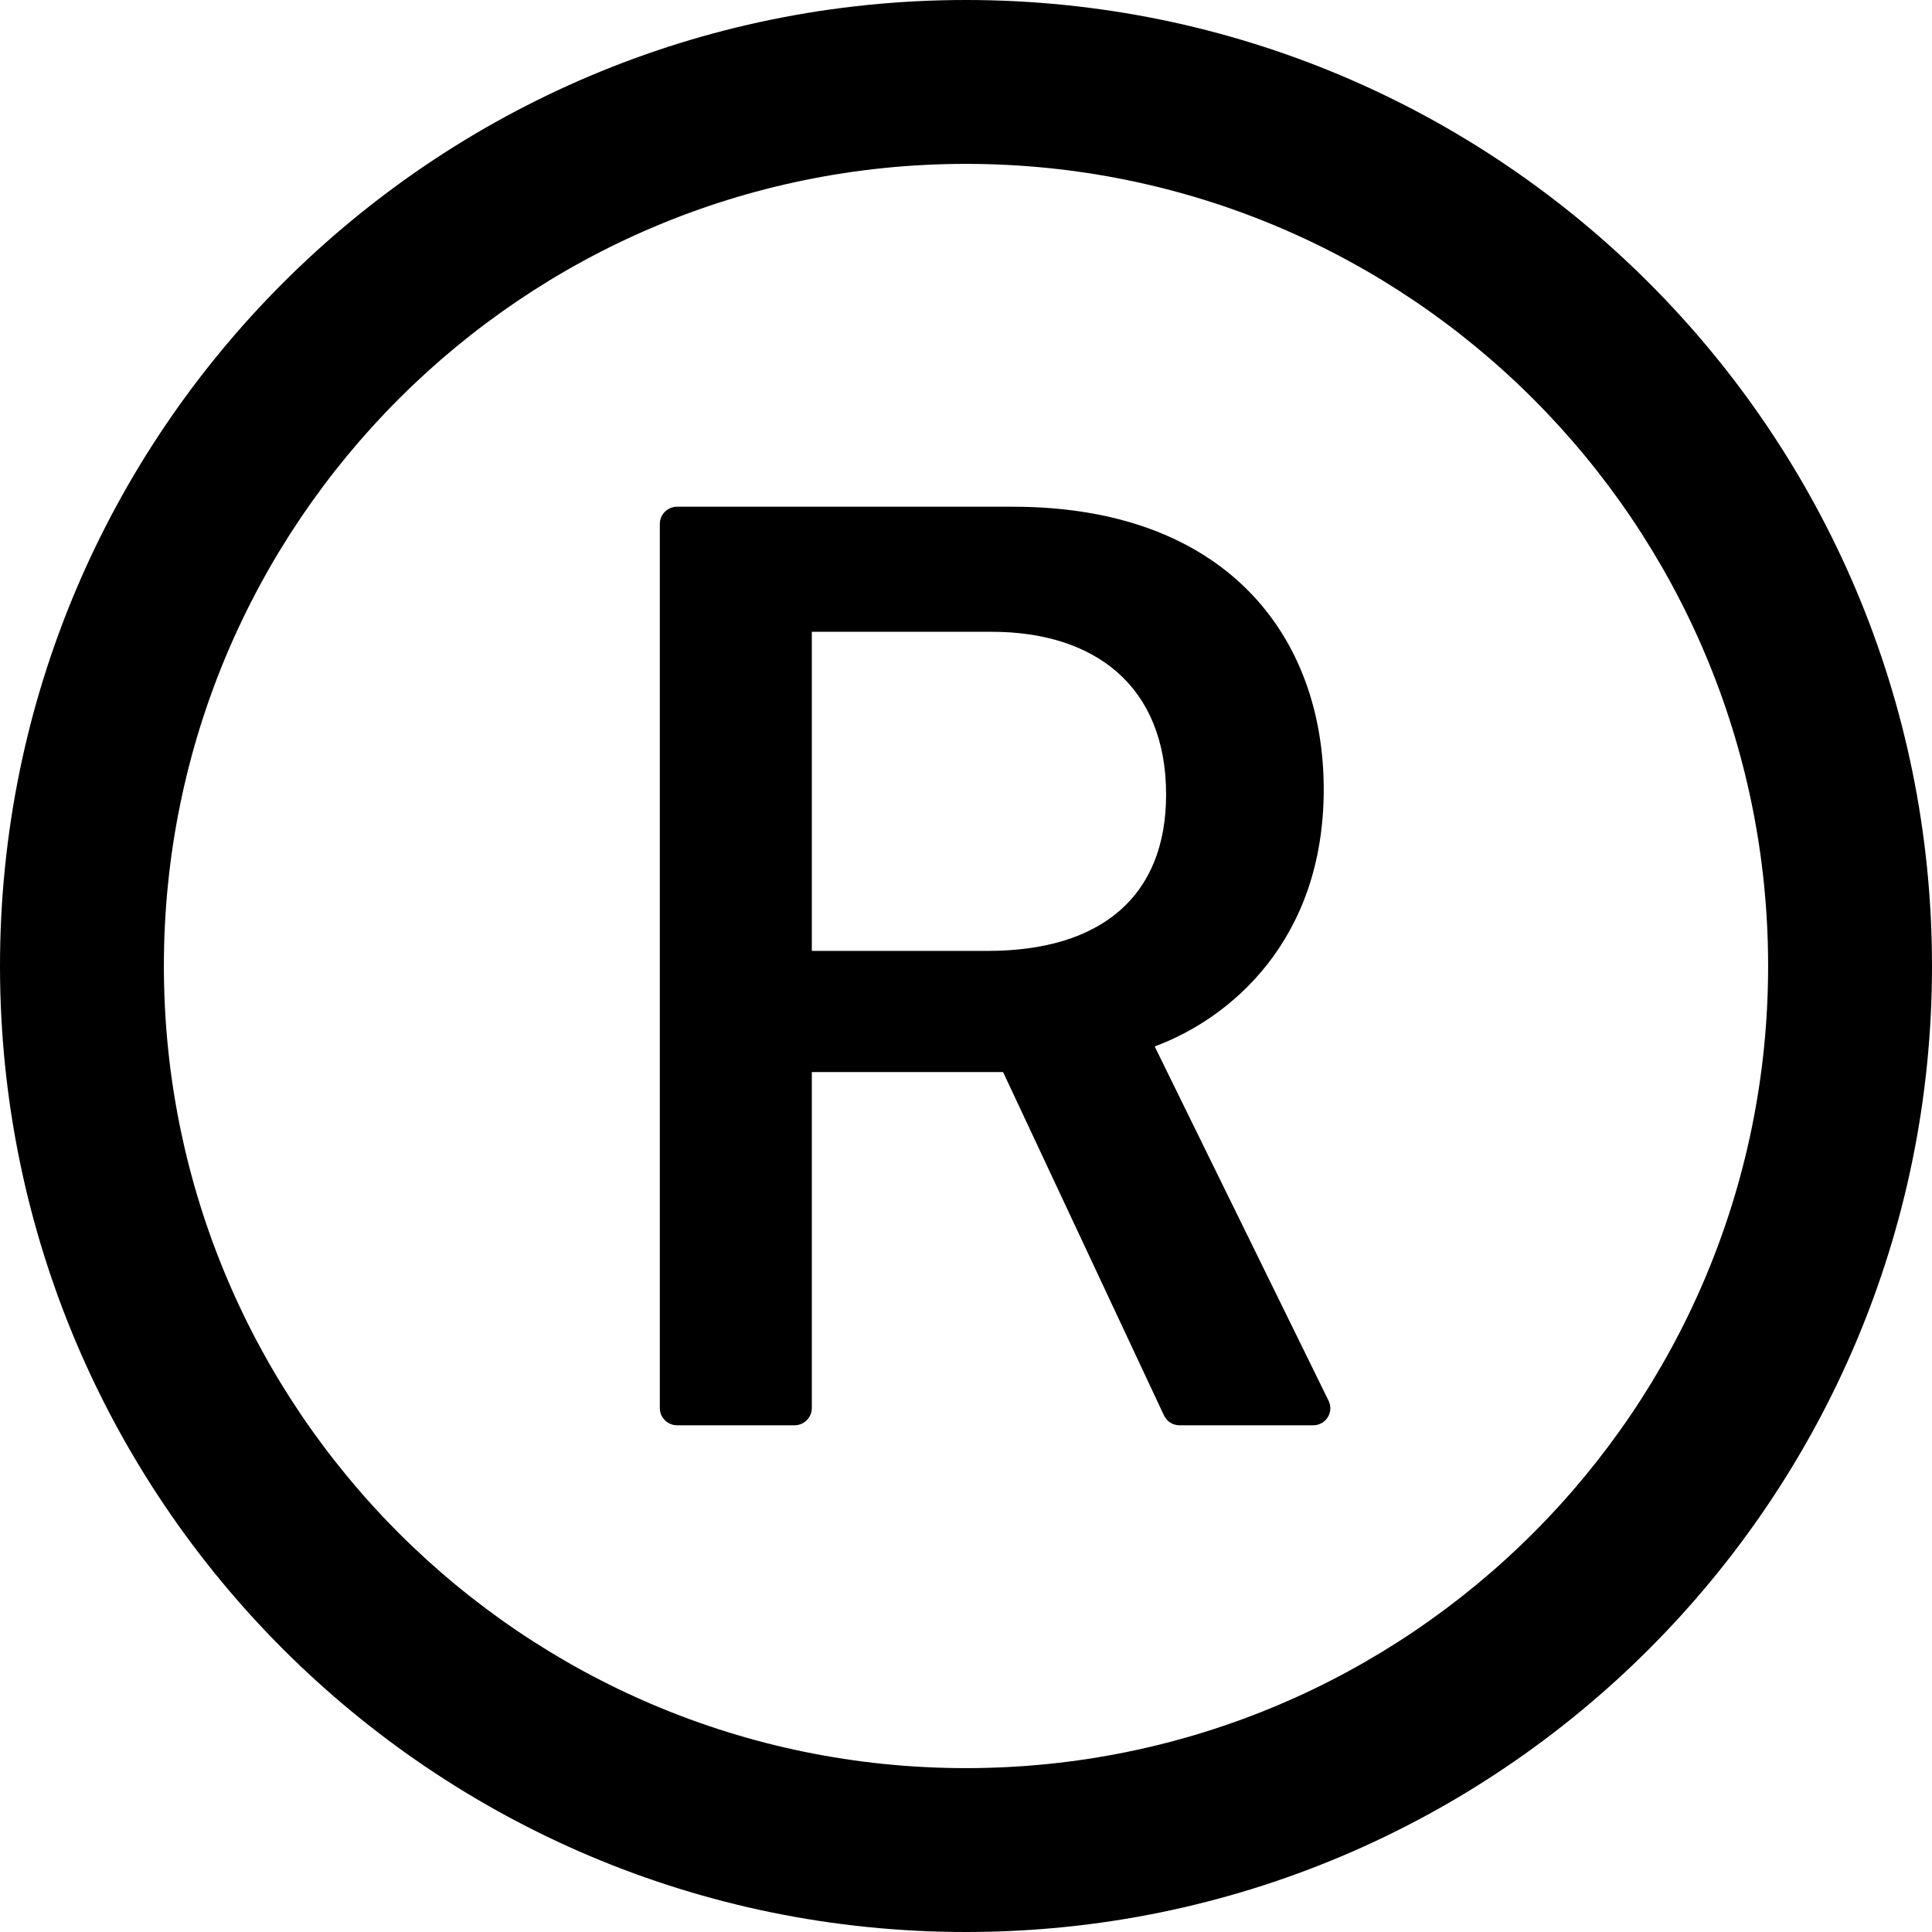
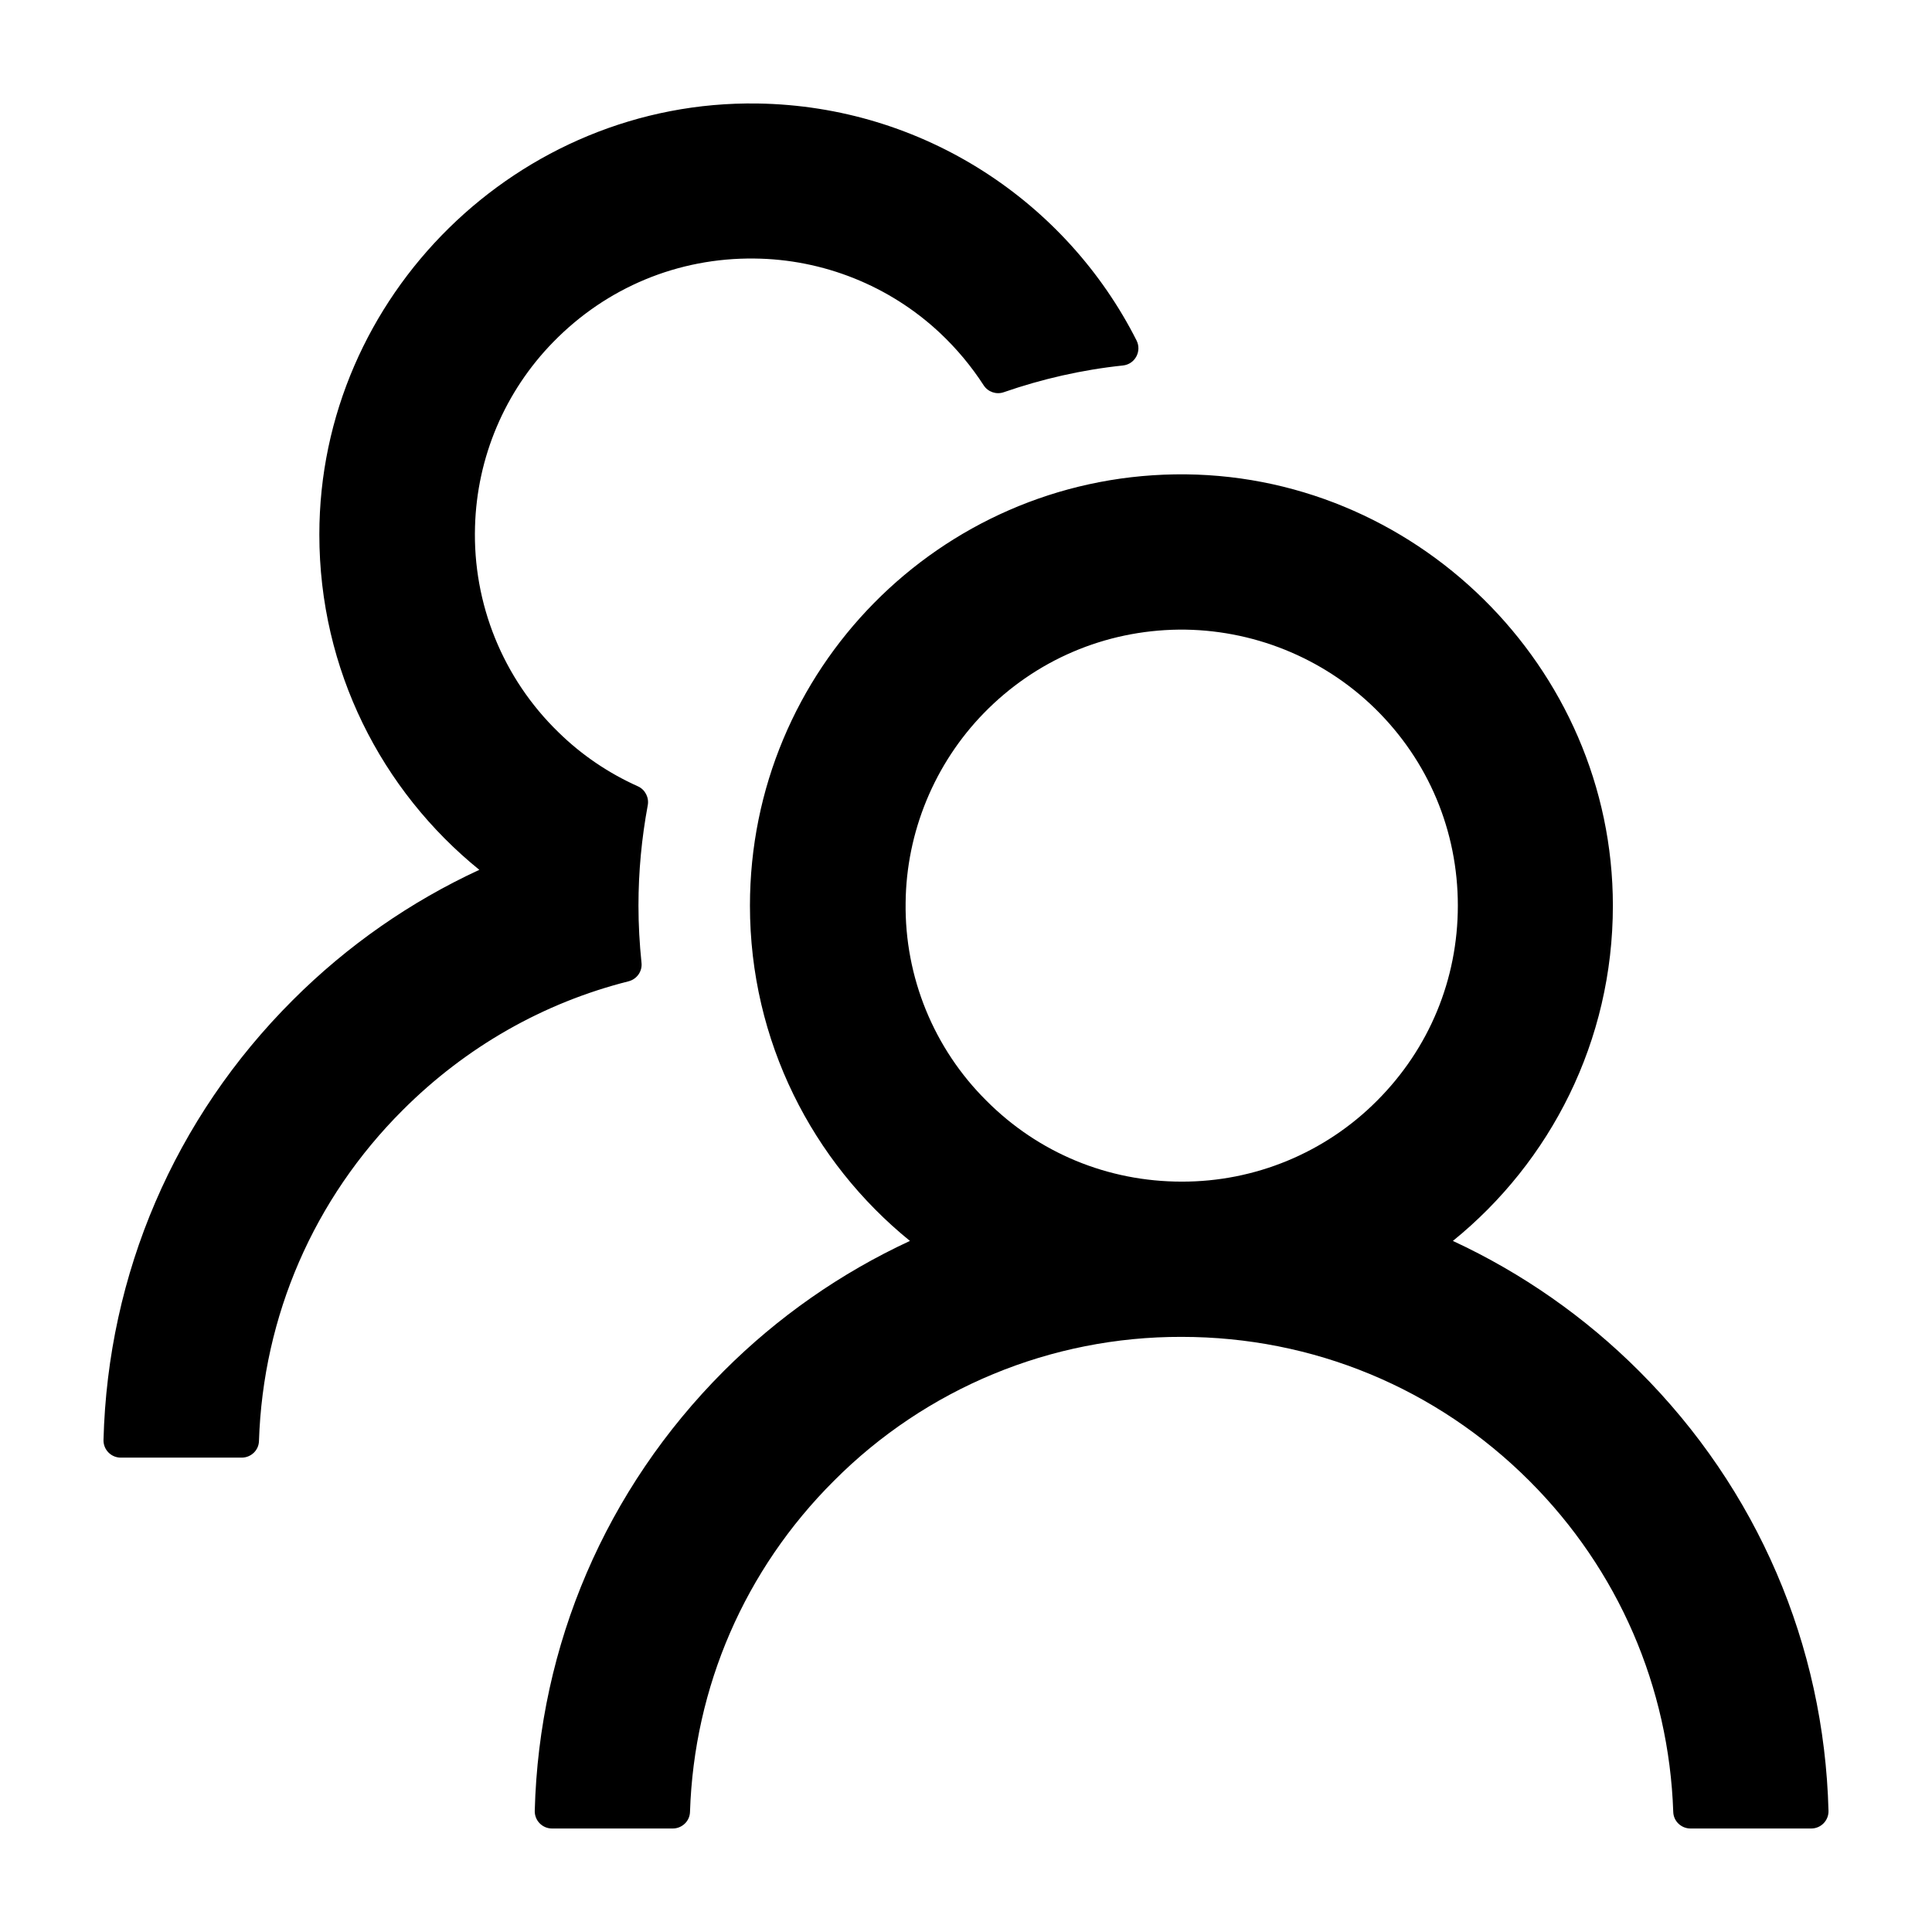
- <svg viewBox="64 64 896 896" focusable="false" fill="currentColor" width="1em" height="1em" data-icon="trademark-circle" aria-hidden="true">
-   <path d="M512 64C264.6 64 64 264.6 64 512s200.6 448 448 448 448-200.6 448-448S759.4 64 512 64zm0 820c-205.4 0-372-166.6-372-372s166.6-372 372-372 372 166.6 372 372-166.6 372-372 372zm87.5-334.7c34.8-12.8 78.4-49 78.4-119.2 0-71.2-45.5-131.1-144.2-131.1H378c-4.4 0-8 3.6-8 8v410c0 4.4 3.6 8 8 8h54.5c4.4 0 8-3.6 8-8V561.2h88.7l74.6 159.2c1.3 2.8 4.1 4.6 7.2 4.6h62a7.9 7.9 0 007.1-11.5l-80.6-164.2zM522 505h-81.5V357h83.4c48 0 80.9 25.3 80.9 75.5 0 46.9-29.8 72.5-82.8 72.5z" />
+ <svg viewBox="64 64 896 896" focusable="false" fill="currentColor" width="1em" height="1em" data-icon="team" aria-hidden="true">
+   <path d="M824.2 699.9a301.55 301.55 0 00-86.4-60.4C783.1 602.8 812 546.8 812 484c0-110.8-92.4-201.7-203.2-200-109.1 1.7-197 90.6-197 200 0 62.8 29 118.8 74.2 155.5a300.95 300.95 0 00-86.4 60.4C345 754.6 314 826.8 312 903.8a8 8 0 008 8.2h56c4.3 0 7.9-3.4 8-7.7 1.9-58 25.4-112.3 66.7-153.5A226.62 226.62 0 01612 684c60.9 0 118.2 23.7 161.3 66.8C814.5 792 838 846.3 840 904.3c.1 4.3 3.7 7.7 8 7.7h56a8 8 0 008-8.2c-2-77-33-149.2-87.8-203.9zM612 612c-34.2 0-66.4-13.3-90.5-37.5a126.86 126.86 0 01-37.5-91.8c.3-32.8 13.4-64.5 36.3-88 24-24.6 56.1-38.3 90.4-38.7 33.9-.3 66.8 12.9 91 36.6 24.8 24.3 38.4 56.8 38.4 91.4 0 34.2-13.3 66.3-37.5 90.5A127.3 127.3 0 01612 612zM361.5 510.4c-.9-8.7-1.4-17.5-1.4-26.4 0-15.9 1.5-31.4 4.3-46.5.7-3.6-1.2-7.3-4.5-8.8-13.6-6.1-26.1-14.5-36.9-25.1a127.54 127.54 0 01-38.7-95.4c.9-32.1 13.8-62.6 36.3-85.6 24.7-25.3 57.9-39.1 93.2-38.7 31.9.3 62.7 12.6 86 34.4 7.9 7.4 14.7 15.6 20.4 24.4 2 3.1 5.9 4.4 9.3 3.2 17.6-6.1 36.2-10.4 55.3-12.4 5.6-.6 8.8-6.6 6.3-11.6-32.5-64.3-98.9-108.7-175.7-109.9-110.9-1.7-203.3 89.2-203.3 199.9 0 62.8 28.9 118.8 74.2 155.5-31.8 14.7-61.1 35-86.5 60.4-54.8 54.7-85.8 126.9-87.8 204a8 8 0 008 8.2h56.1c4.3 0 7.9-3.4 8-7.7 1.9-58 25.4-112.3 66.7-153.5 29.4-29.4 65.4-49.8 104.7-59.7 3.9-1 6.5-4.7 6-8.7z" />
</svg>
